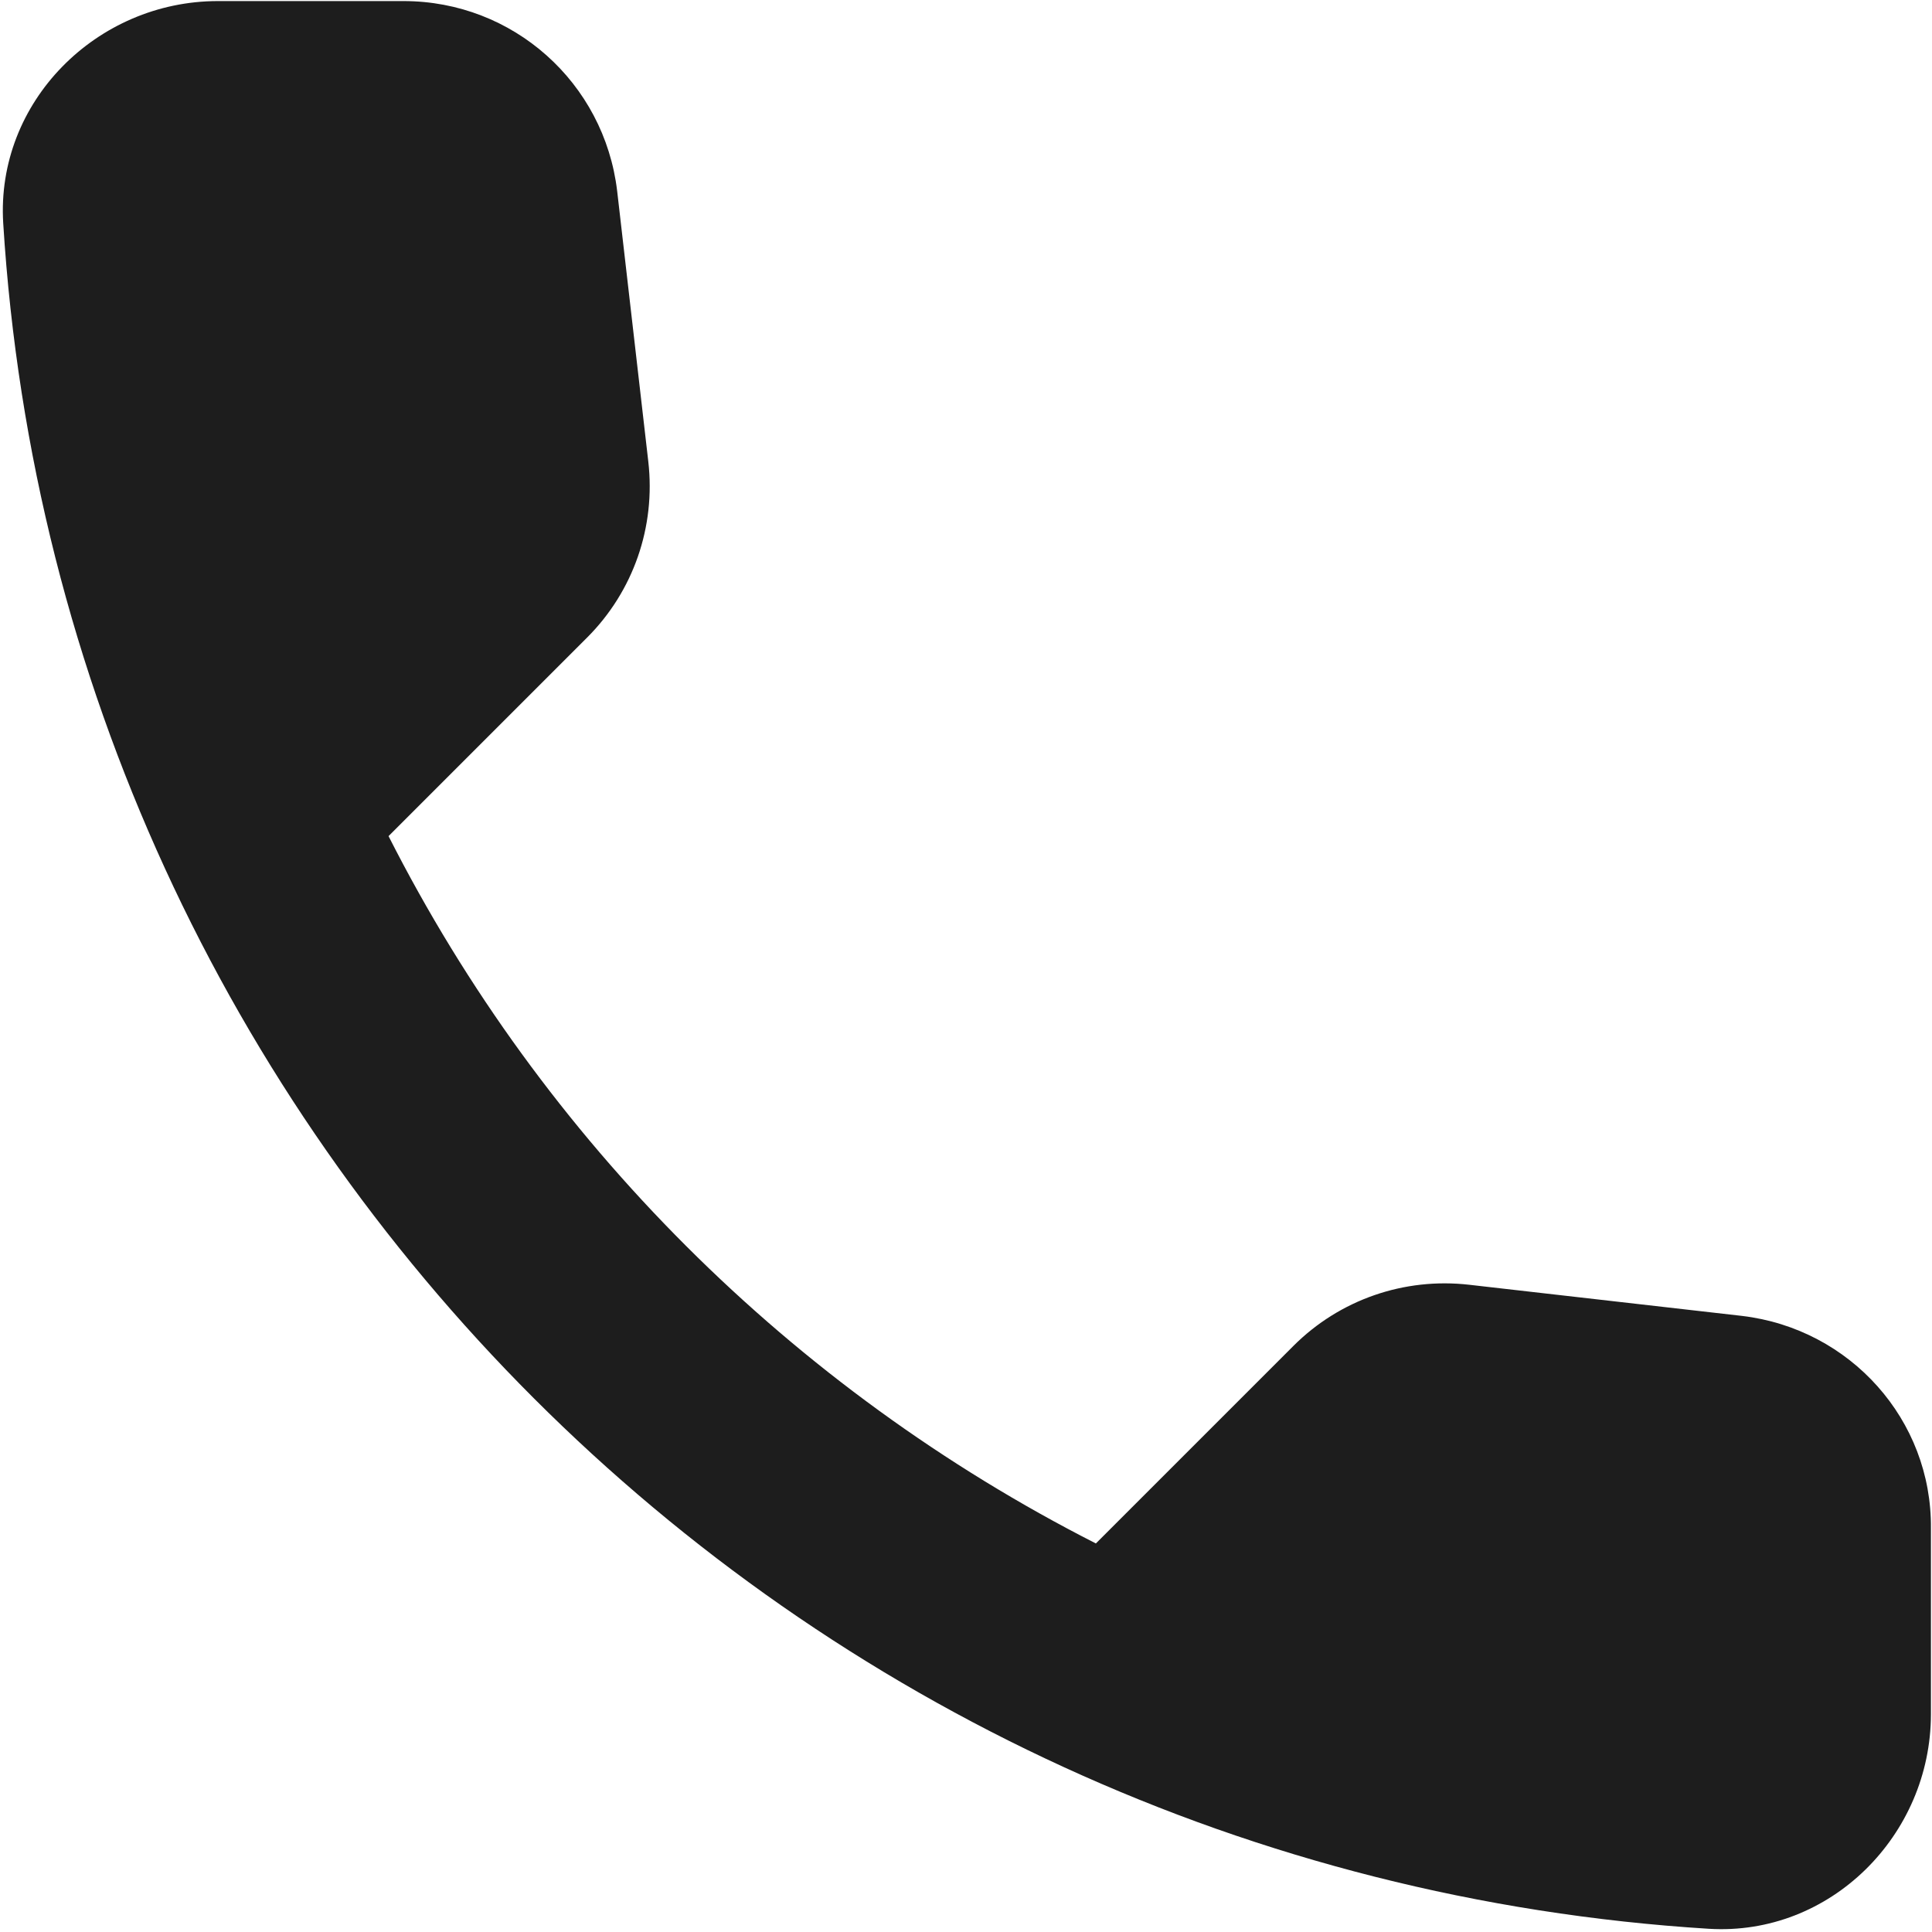
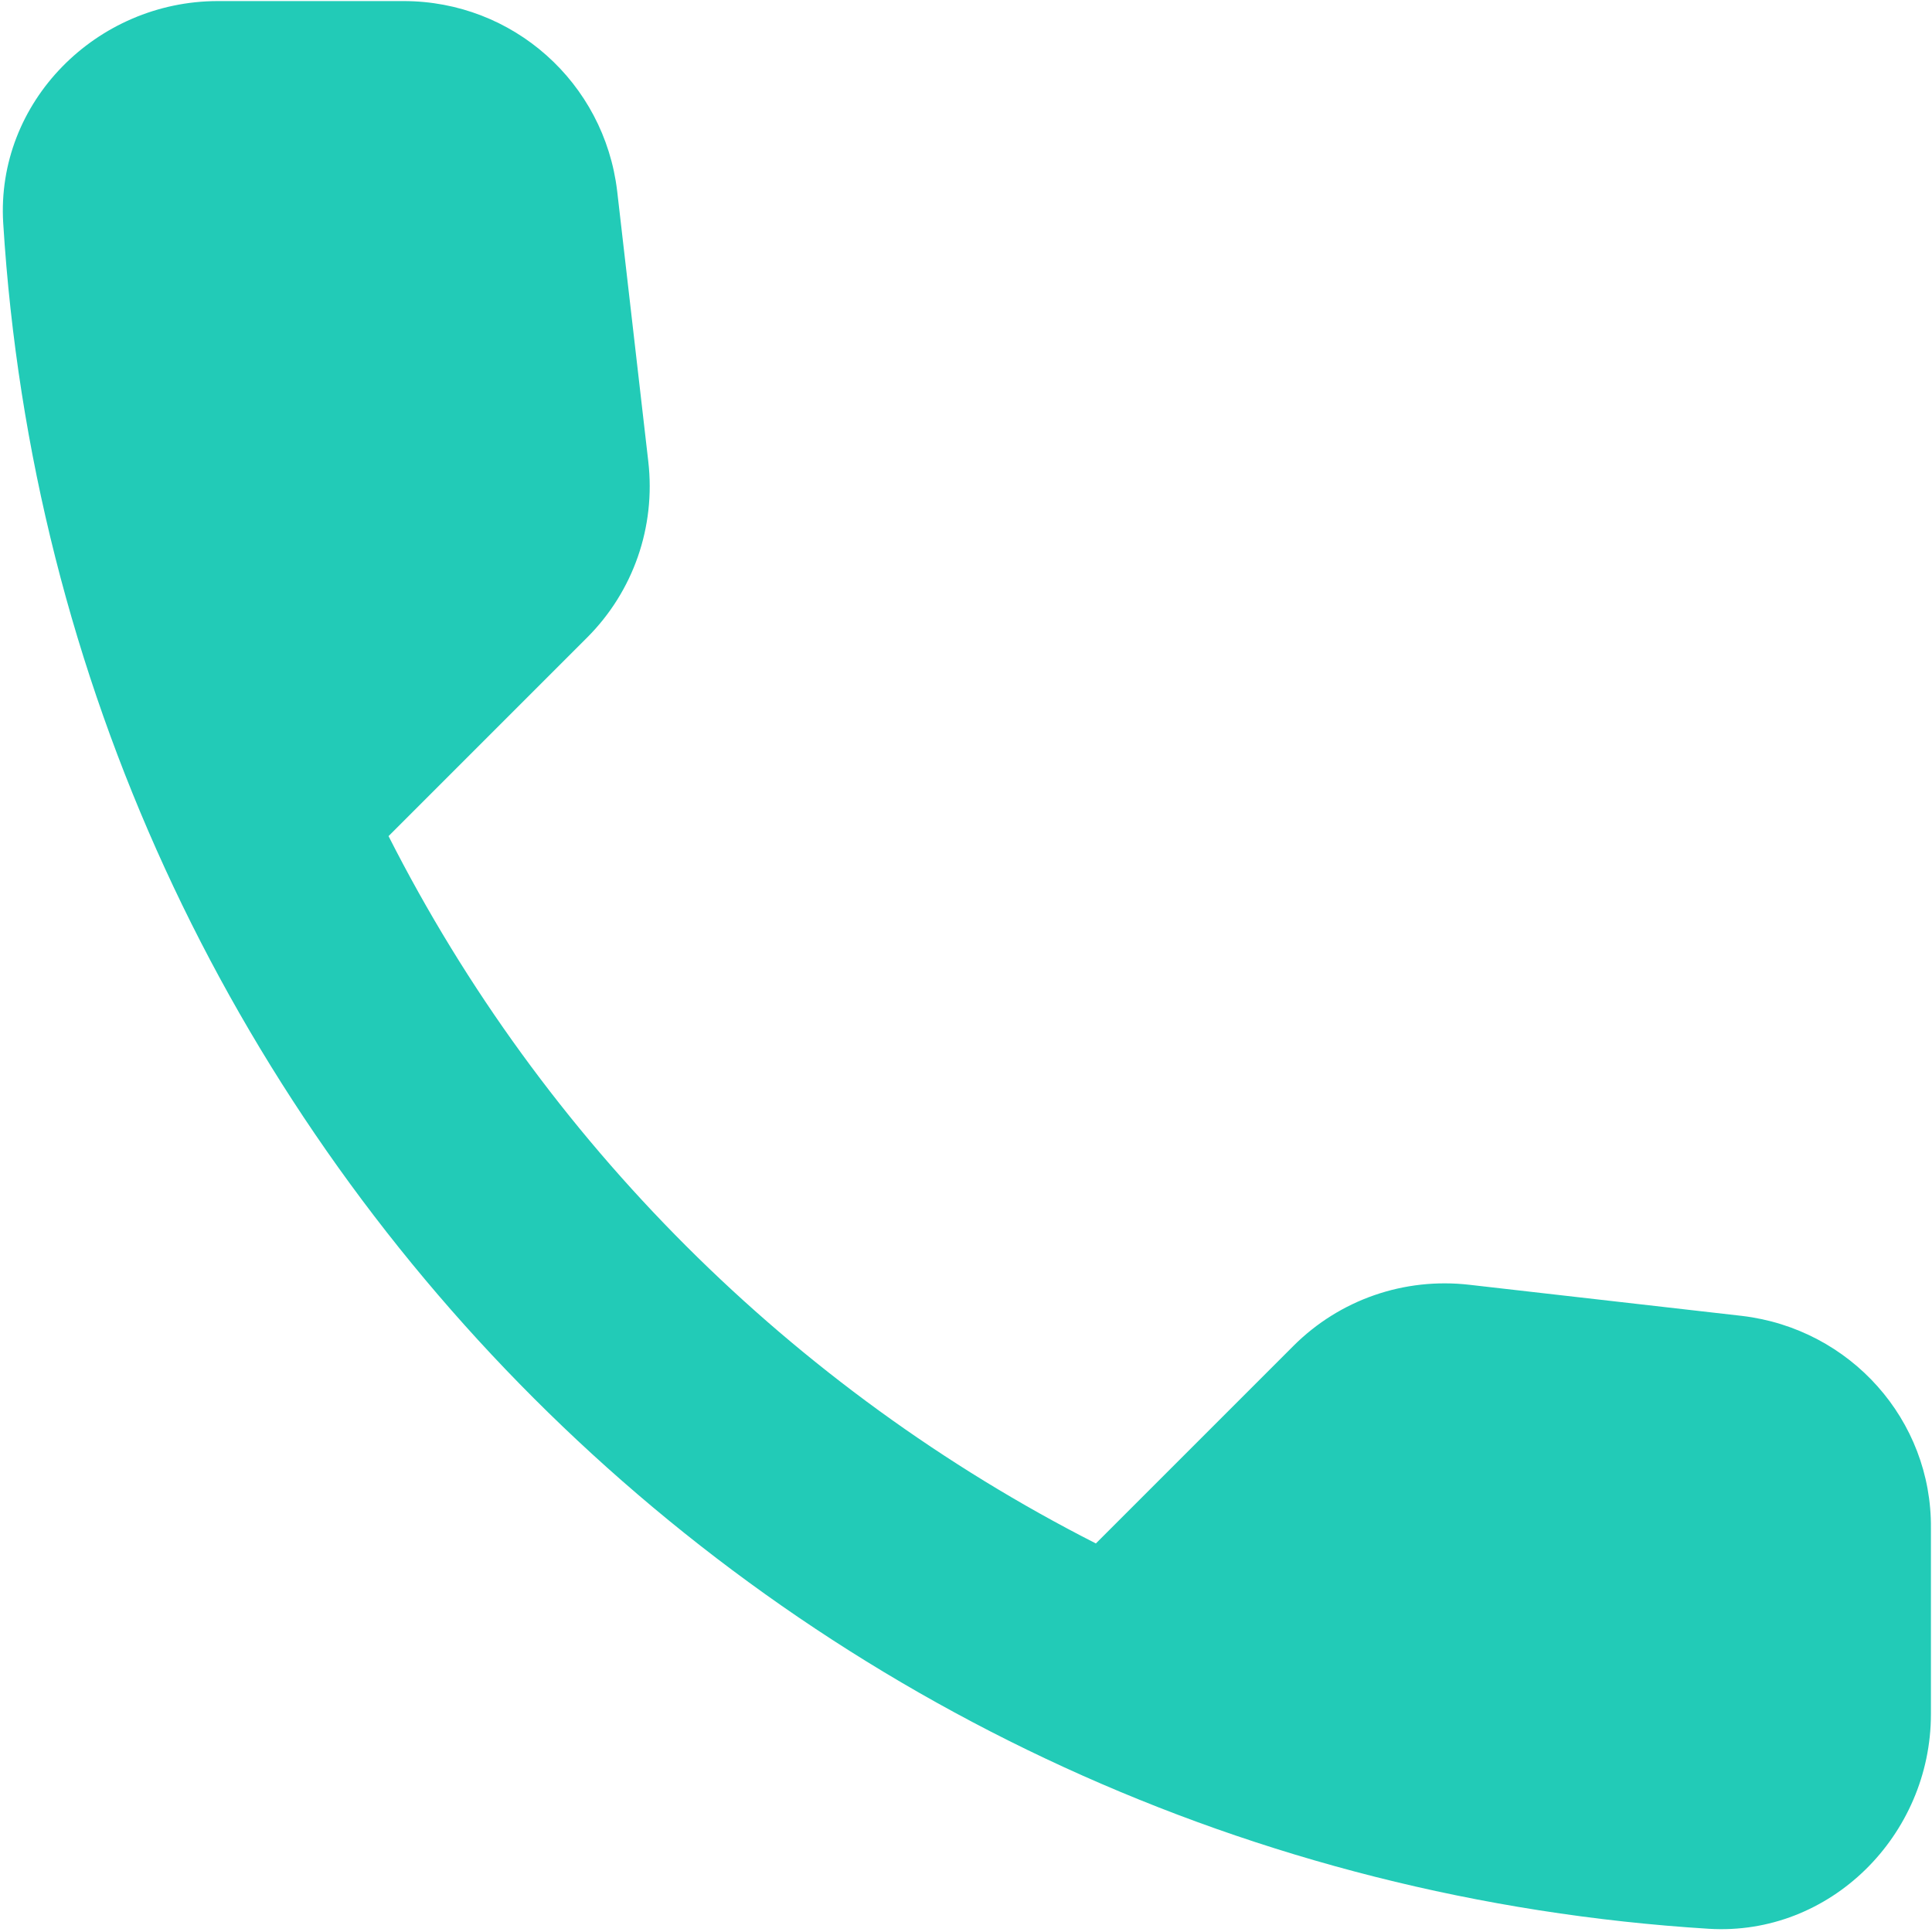
<svg xmlns="http://www.w3.org/2000/svg" width="18px" height="18px" viewBox="0 0 18 18" version="1.1">
  <g id="Icons" stroke="none" stroke-width="1" fill="none" fill-rule="evenodd">
    <g id="Rounded" transform="translate(-749, -1263)">
      <g id="Communication" transform="translate(100, 1162)">
        <g id="-Round-/-Communication-/-phone" transform="translate(646, 98)">
          <g>
            <polygon id="Path" points="0 0 24 0 24 24 0 24" />
-             <path d="M19.23,15.26 L16.69,14.97 C16.08,14.9 15.48,15.11 15.05,15.54 L13.21,17.38 C10.38,15.94 8.06,13.63 6.62,10.79 L8.47,8.94 C8.9,8.51 9.11,7.91 9.04,7.3 L8.75,4.78 C8.63,3.77 7.78,3.01 6.76,3.01 L5.03,3.01 C3.9,3.01 2.96,3.95 3.03,5.08 C3.56,13.62 10.39,20.44 18.92,20.97 C20.05,21.04 20.99,20.1 20.99,18.97 L20.99,17.24 C21,16.23 20.24,15.38 19.23,15.26 Z" id="🔹Icon-Color" fill="#1D1D1D" />
+             <path d="M19.23,15.26 L16.69,14.97 C16.08,14.9 15.48,15.11 15.05,15.54 L13.21,17.38 C10.38,15.94 8.06,13.63 6.62,10.79 L8.47,8.94 C8.9,8.51 9.11,7.91 9.04,7.3 L8.75,4.78 C8.63,3.77 7.78,3.01 6.76,3.01 L5.03,3.01 C3.9,3.01 2.96,3.95 3.03,5.08 C3.56,13.62 10.39,20.44 18.92,20.97 C20.05,21.04 20.99,20.1 20.99,18.97 L20.99,17.24 C21,16.23 20.24,15.38 19.23,15.26 Z" id="🔹Icon-Color" fill="#22cbb7" />
          </g>
        </g>
      </g>
    </g>
  </g>
</svg>
